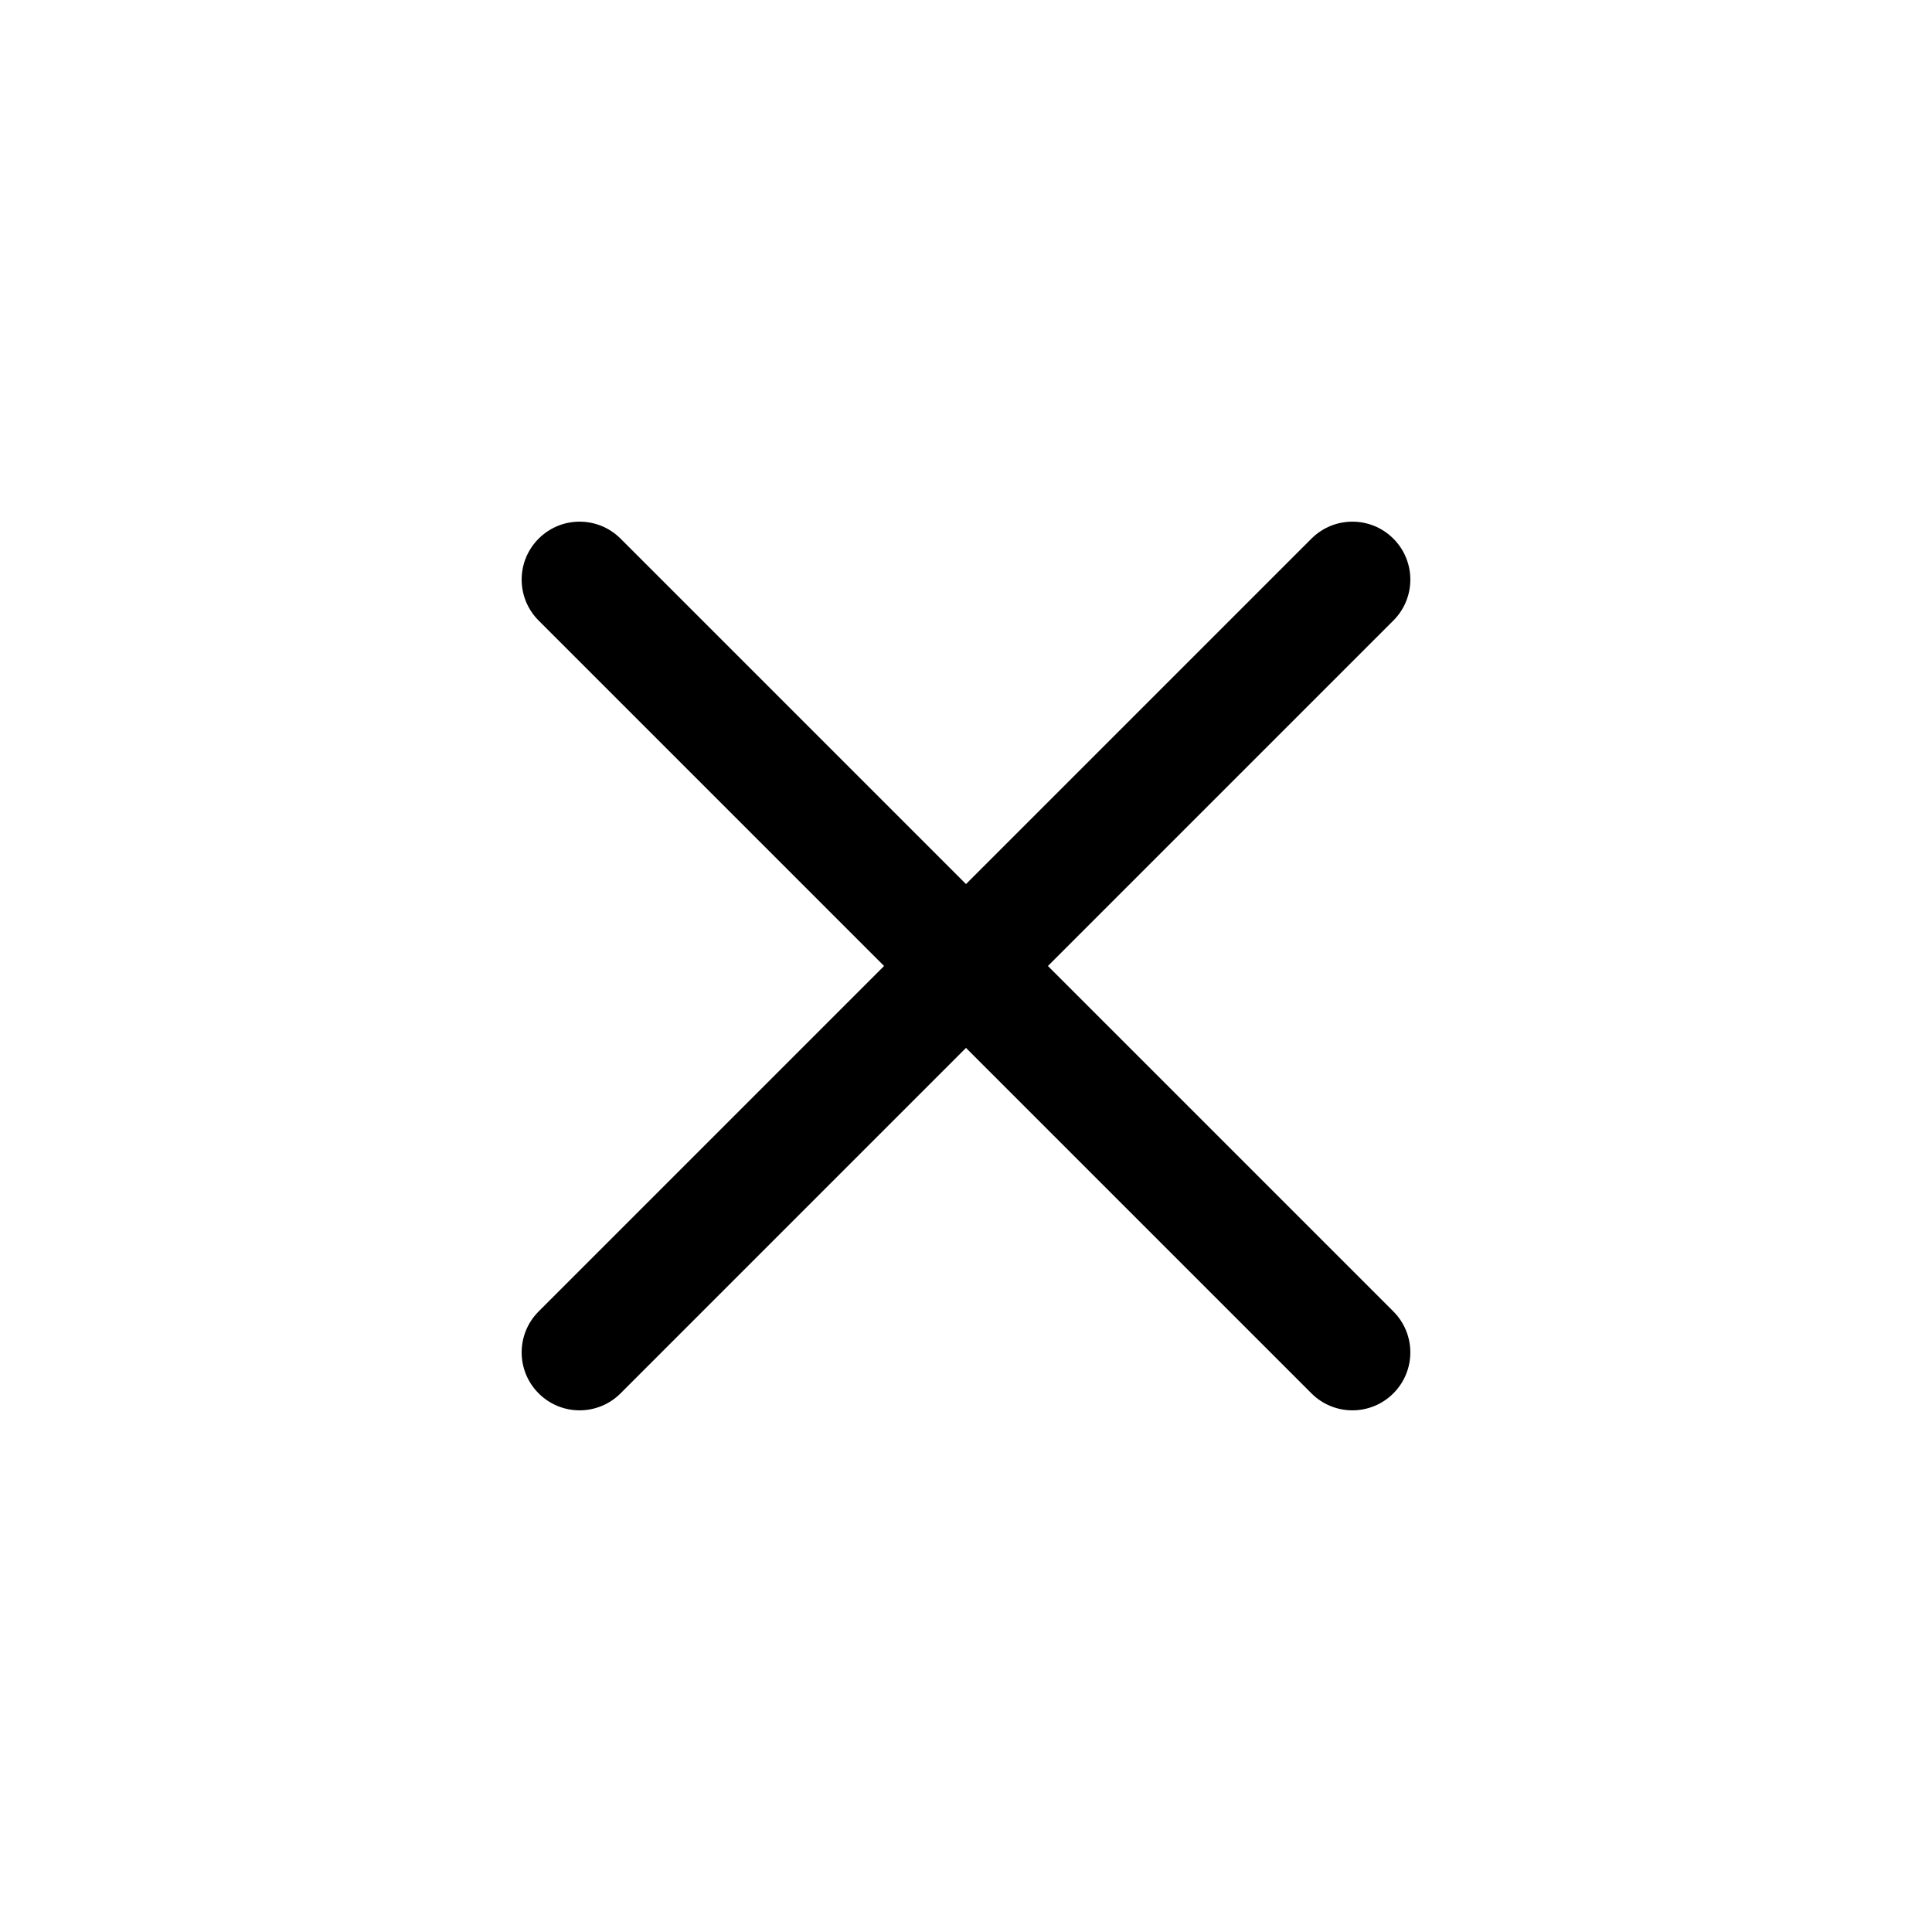
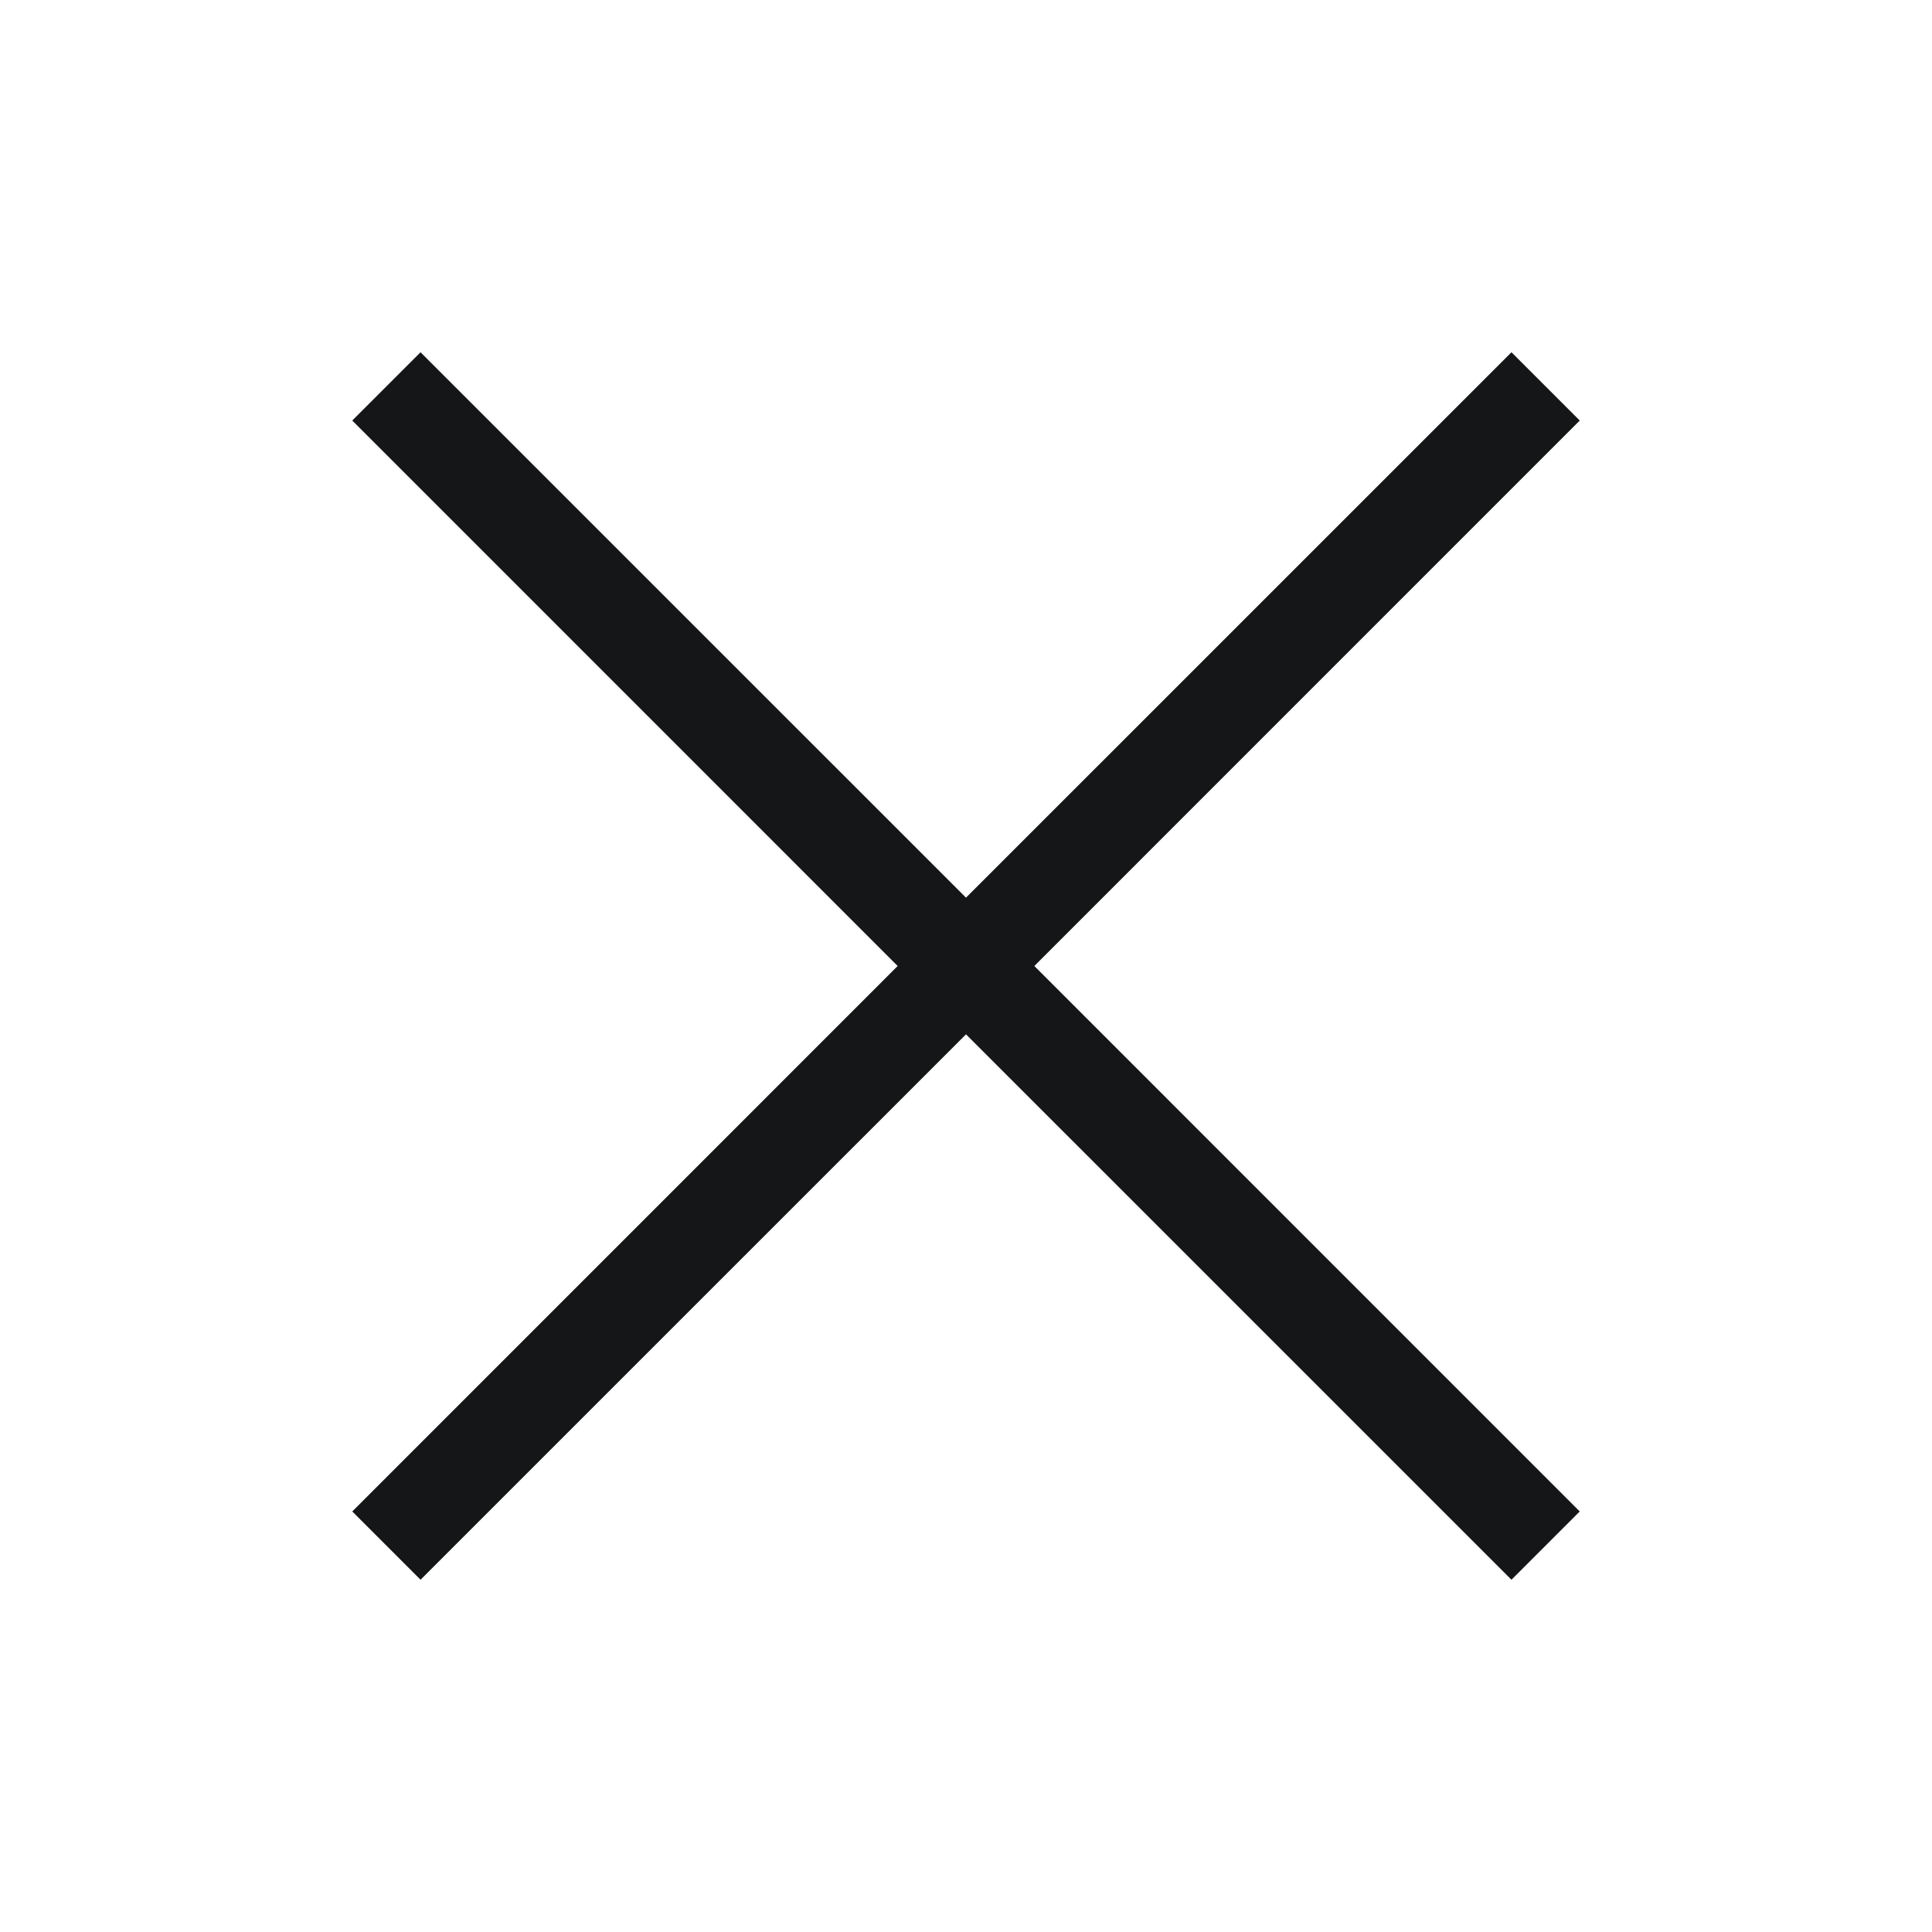
- <svg xmlns="http://www.w3.org/2000/svg" width="800px" height="800px" viewBox="0 -0.5 25 25" fill="none">
-   <path d="M6.97 16.47C6.677 16.763 6.677 17.237 6.97 17.53C7.263 17.823 7.737 17.823 8.03 17.53L6.97 16.47ZM13.03 12.53C13.323 12.237 13.323 11.763 13.03 11.47C12.737 11.177 12.263 11.177 11.97 11.47L13.03 12.53ZM11.97 11.47C11.677 11.763 11.677 12.237 11.97 12.53C12.263 12.823 12.737 12.823 13.03 12.53L11.97 11.47ZM18.03 7.53C18.323 7.237 18.323 6.763 18.03 6.47C17.737 6.177 17.263 6.177 16.97 6.47L18.03 7.53ZM13.03 11.47C12.737 11.177 12.263 11.177 11.97 11.47C11.677 11.763 11.677 12.237 11.97 12.53L13.03 11.47ZM16.97 17.53C17.263 17.823 17.737 17.823 18.03 17.53C18.323 17.237 18.323 16.763 18.03 16.47L16.97 17.53ZM11.97 12.53C12.263 12.823 12.737 12.823 13.03 12.53C13.323 12.237 13.323 11.763 13.03 11.47L11.97 12.53ZM8.03 6.47C7.737 6.177 7.263 6.177 6.97 6.47C6.677 6.763 6.677 7.237 6.97 7.53L8.03 6.47ZM8.03 17.53L13.03 12.53L11.97 11.47L6.97 16.47L8.03 17.53ZM13.03 12.53L18.03 7.53L16.97 6.47L11.97 11.47L13.03 12.53ZM11.97 12.53L16.97 17.53L18.03 16.47L13.03 11.47L11.97 12.53ZM13.03 11.47L8.03 6.47L6.97 7.53L11.97 12.53L13.03 11.47Z" fill="#000000" />
+ <svg xmlns="http://www.w3.org/2000/svg" width="30" height="30" viewBox="0 0 30 30" fill="none">
+   <path fill-rule="evenodd" clip-rule="evenodd" d="M13.939 15L5.47 6.53L6.53 5.47L15 13.939L23.47 5.47L24.53 6.53L16.061 15L24.53 23.47L23.47 24.53L15 16.061L6.53 24.53L5.47 23.47L13.939 15Z" fill="#151617" />
</svg>
